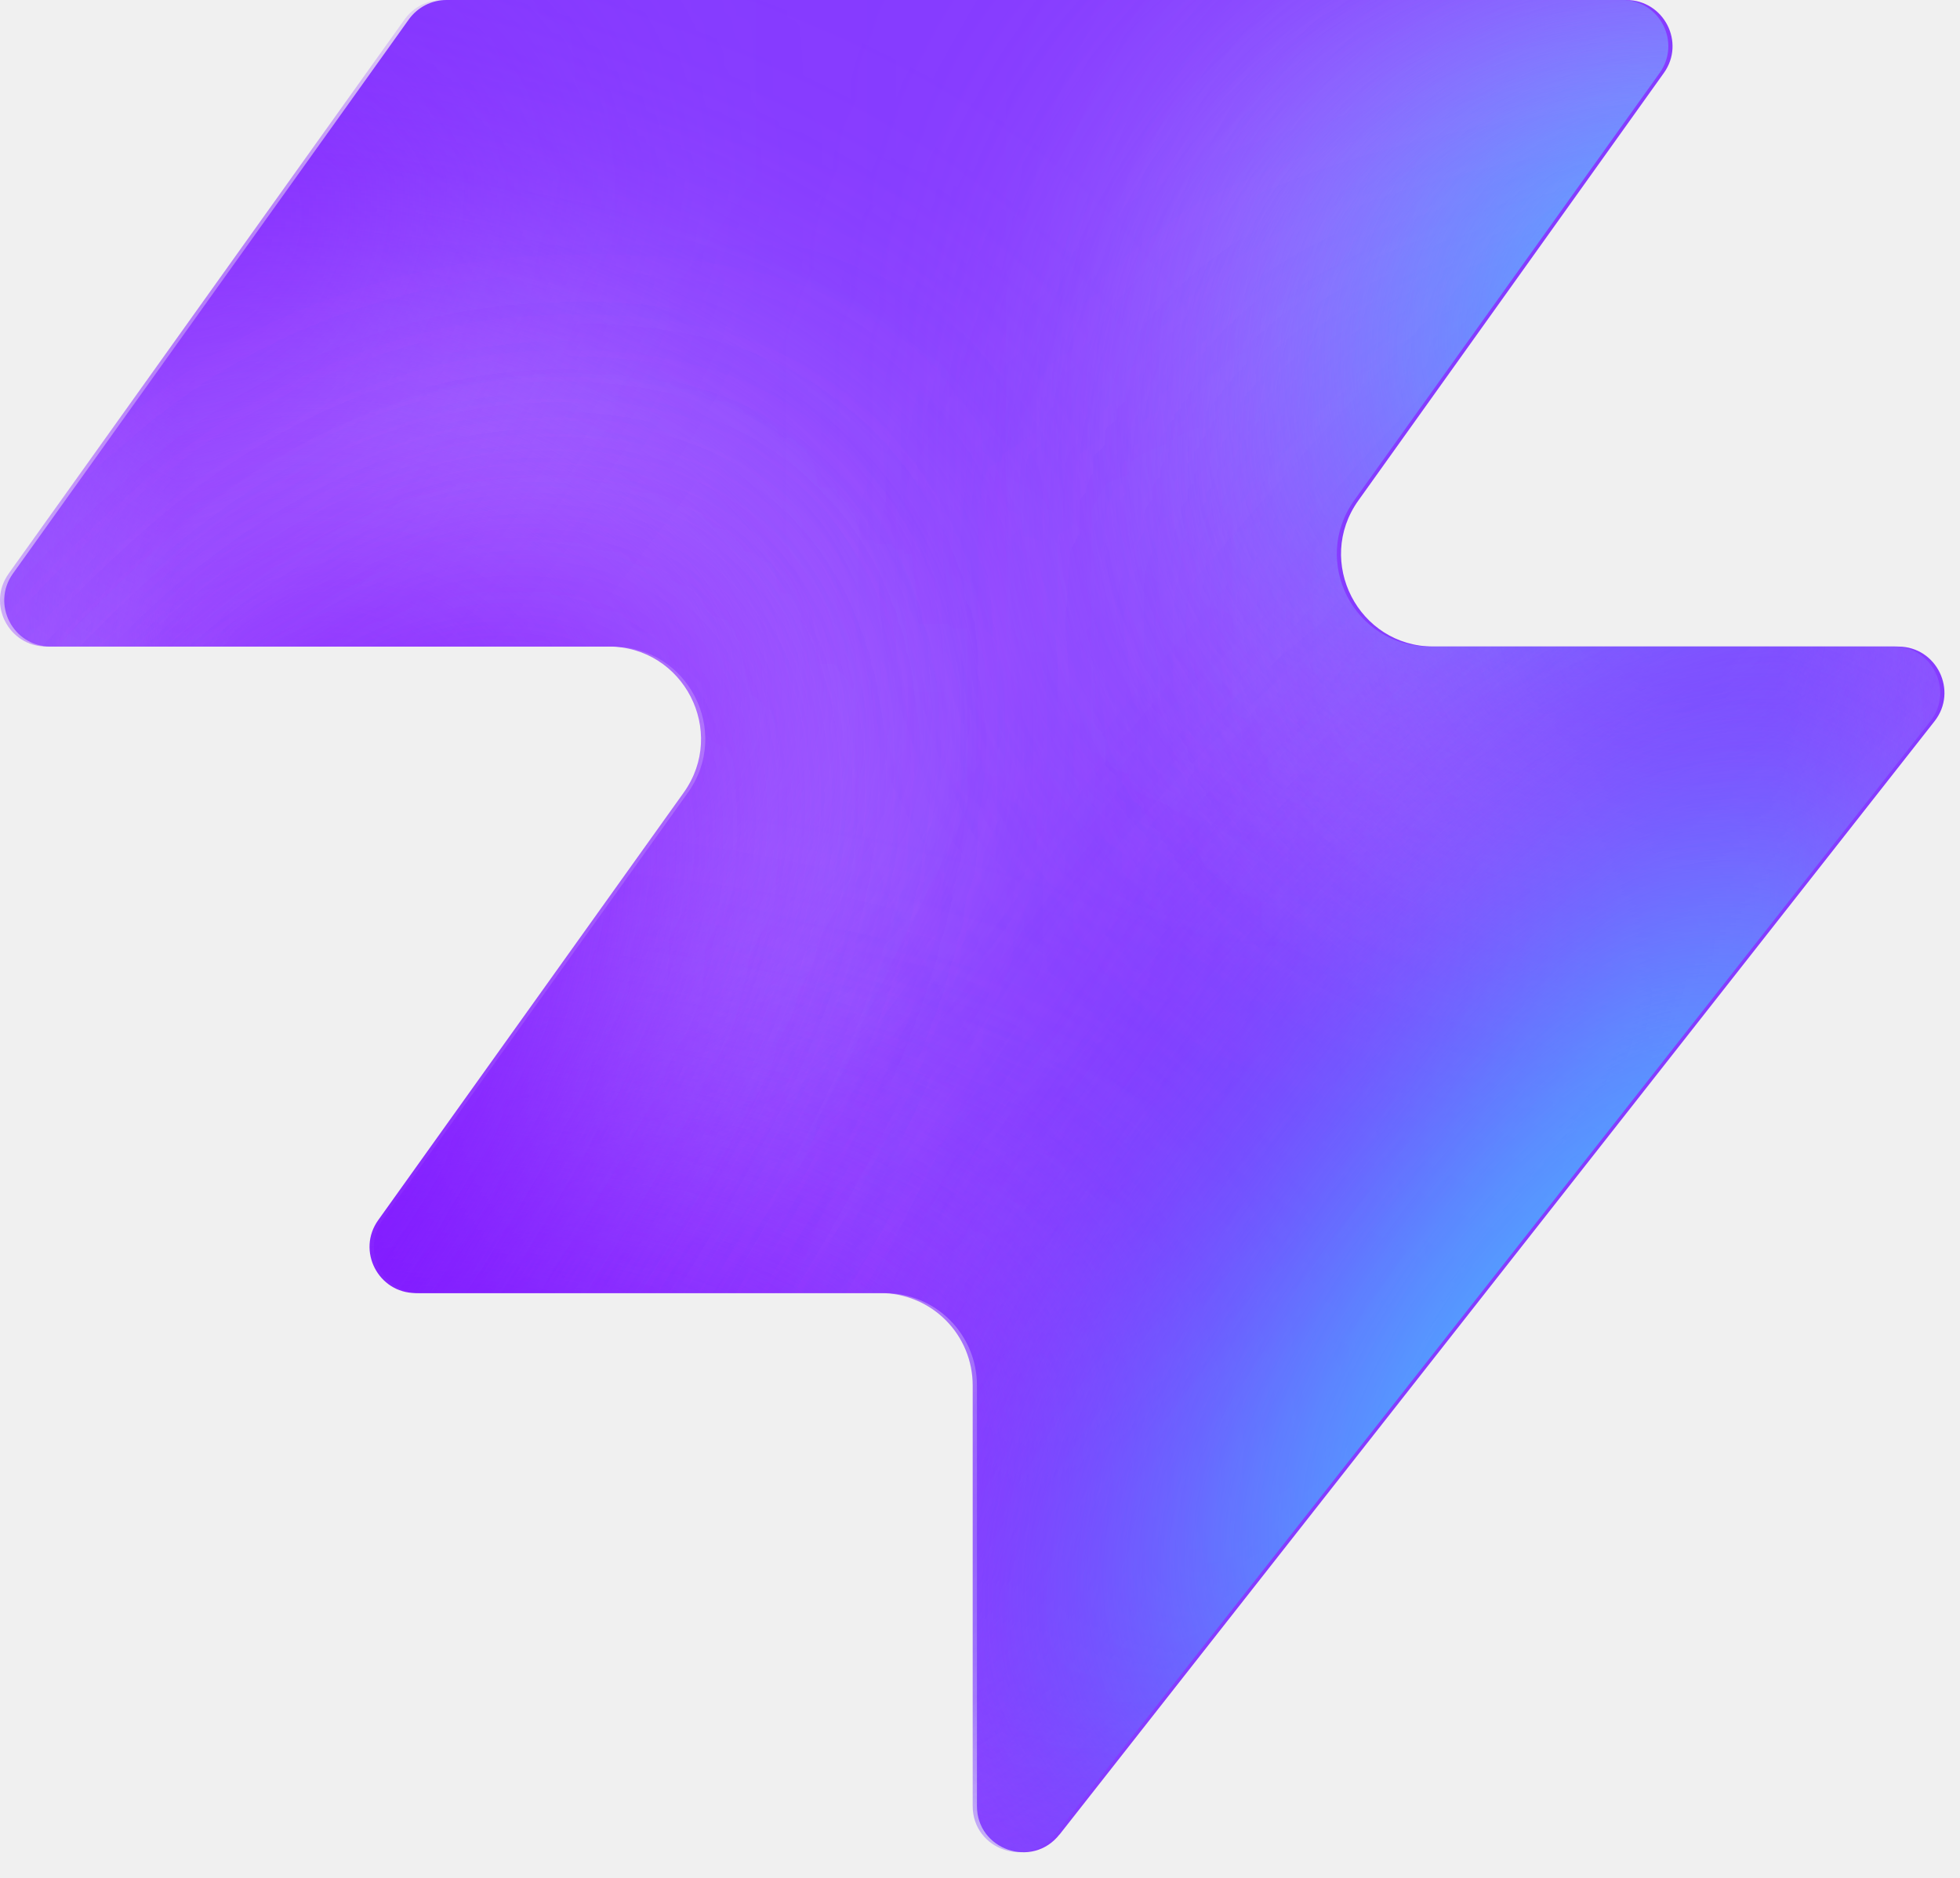
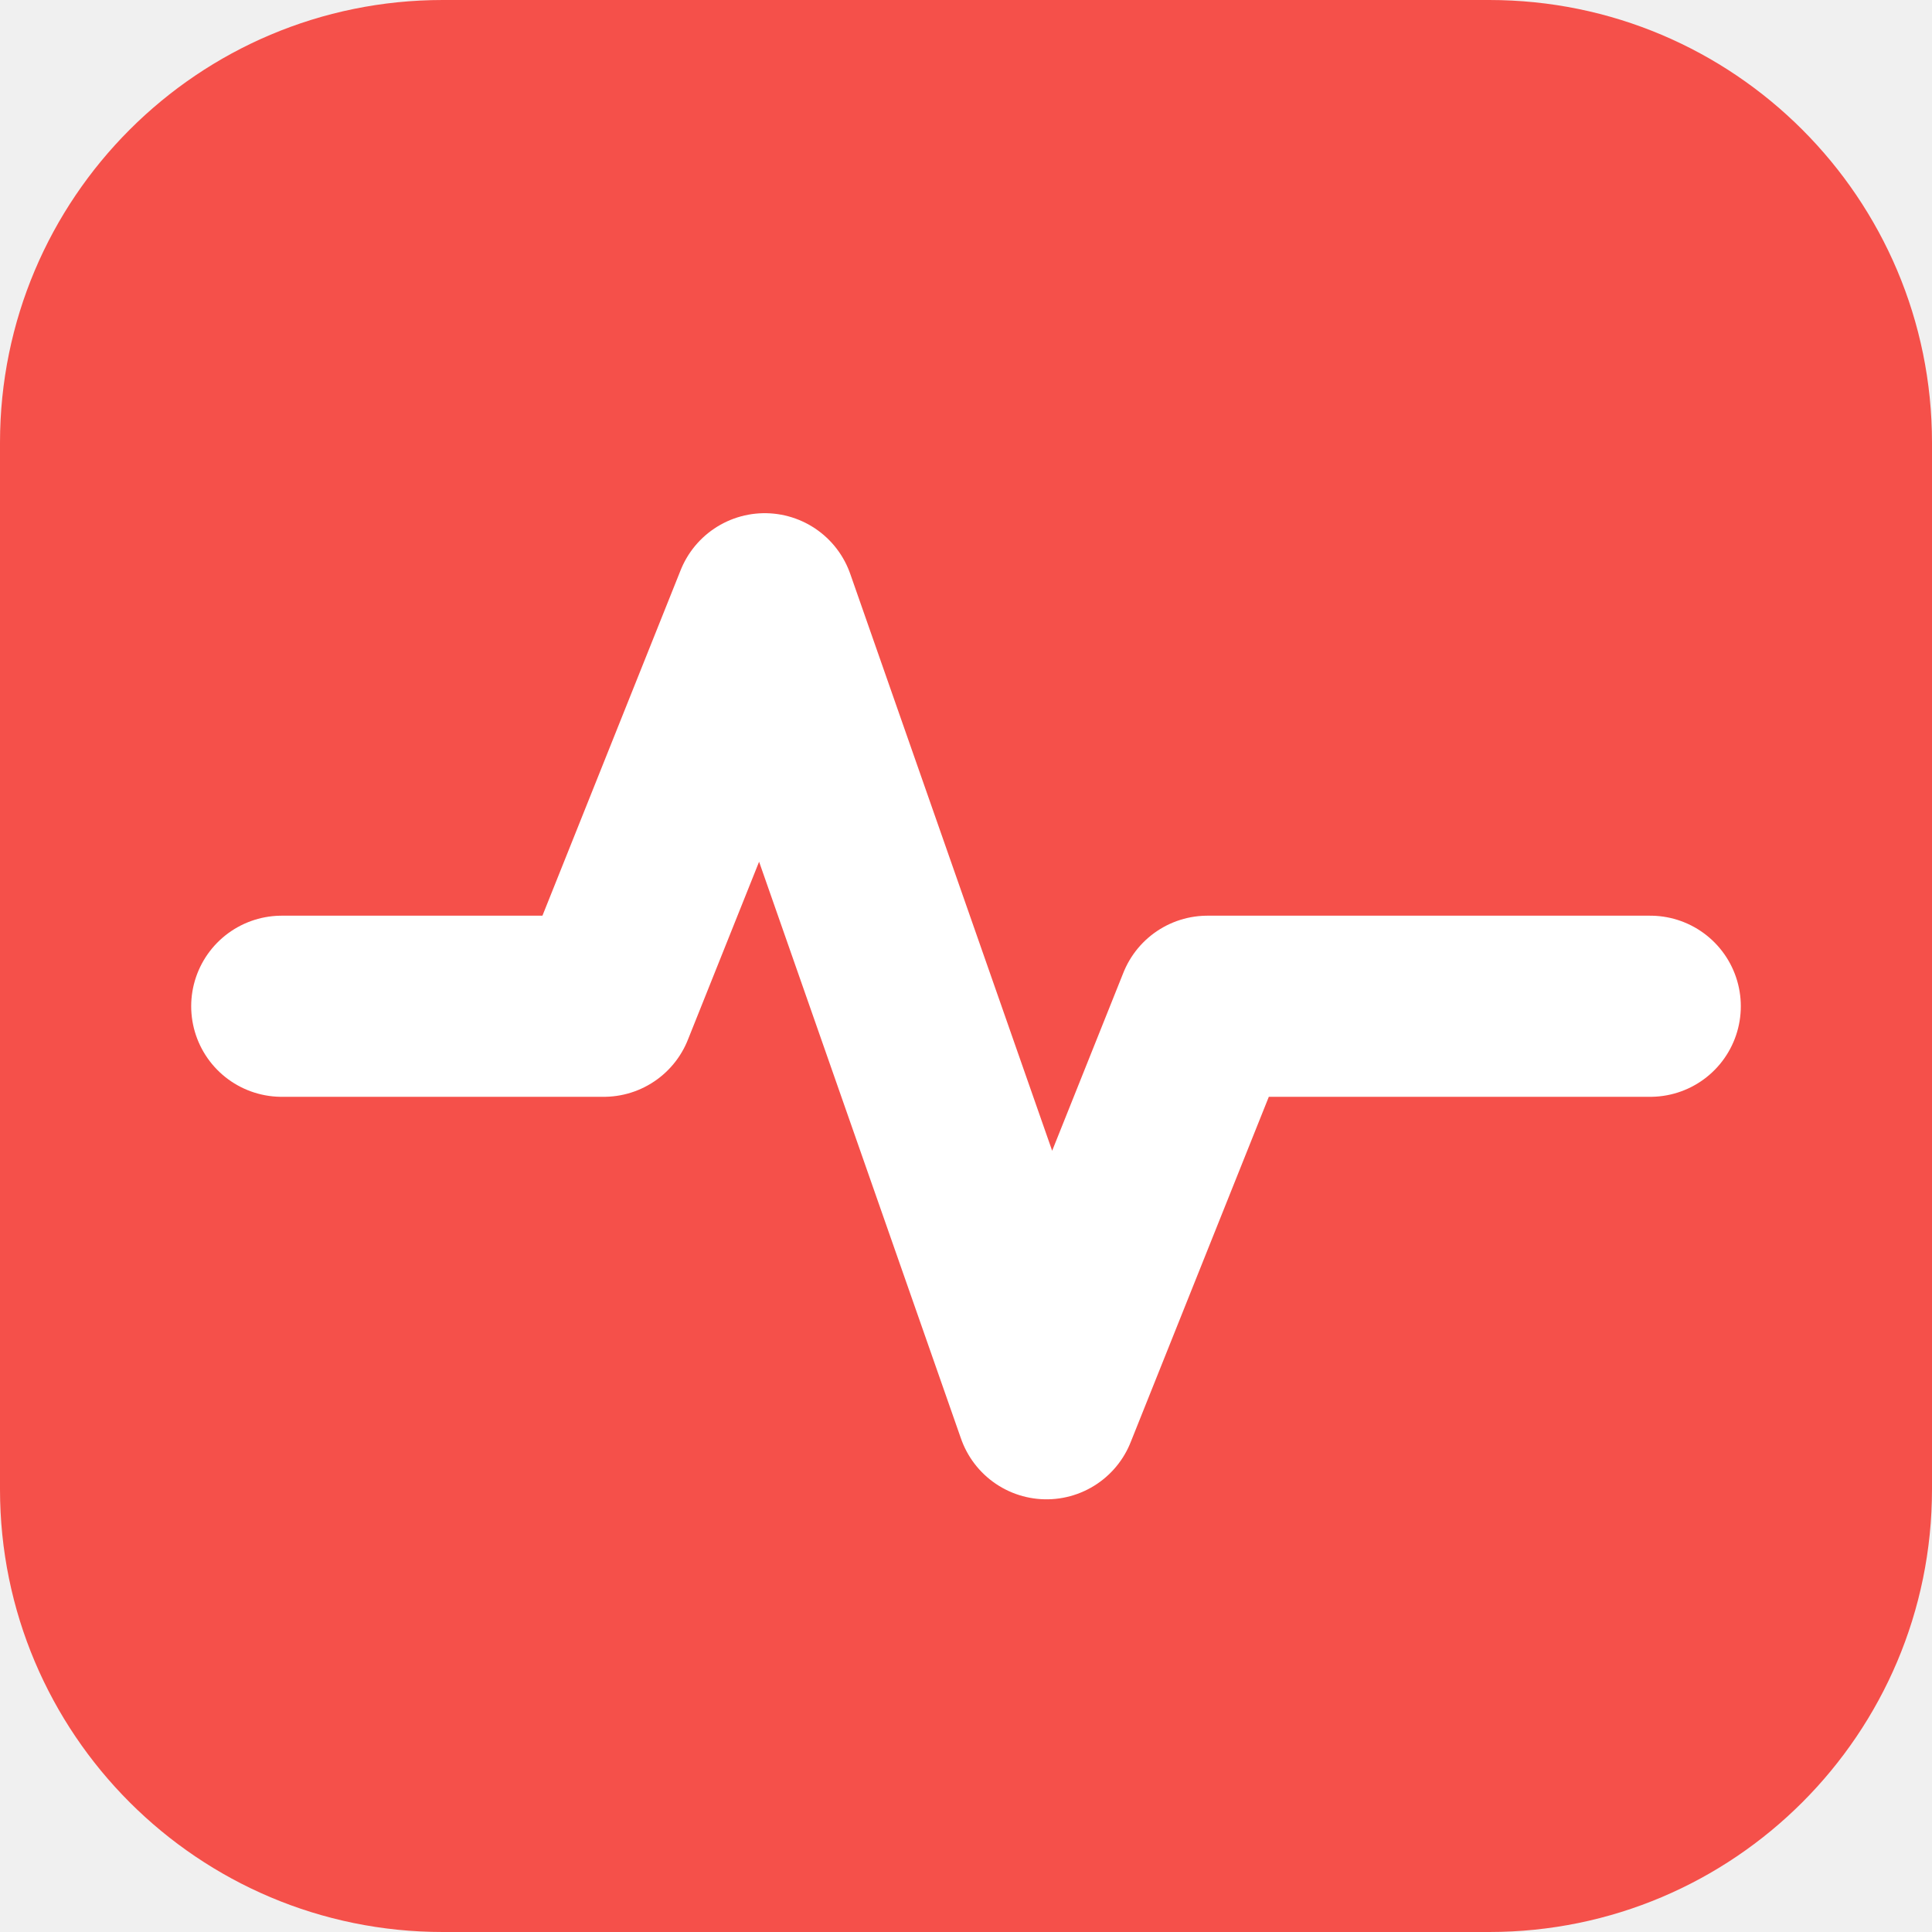
- <svg xmlns="http://www.w3.org/2000/svg" width="48" height="46" fill="none" viewBox="0 0 48 46">
-   <path fill="#863bff" d="M25.946 44.938c-.664.845-2.021.375-2.021-.698V33.937a2.26 2.26 0 0 0-2.262-2.262H10.287c-.92 0-1.456-1.04-.92-1.788l7.48-10.471c1.07-1.497 0-3.578-1.842-3.578H1.237c-.92 0-1.456-1.04-.92-1.788L10.013.474c.214-.297.556-.474.92-.474h28.894c.92 0 1.456 1.04.92 1.788l-7.48 10.471c-1.07 1.498 0 3.579 1.842 3.579h11.377c.943 0 1.473 1.088.89 1.83L25.947 44.94z" style="fill:#863bff;fill:color(display-p3 .525 .23 1);fill-opacity:1" />
-   <mask id="a" width="48" height="46" x="0" y="0" maskUnits="userSpaceOnUse" style="mask-type:alpha">
-     <path fill="#000" d="M25.842 44.938c-.664.844-2.021.375-2.021-.698V33.937a2.26 2.26 0 0 0-2.262-2.262H10.183c-.92 0-1.456-1.04-.92-1.788l7.48-10.471c1.07-1.498 0-3.579-1.842-3.579H1.133c-.92 0-1.456-1.04-.92-1.787L9.91.473c.214-.297.556-.474.92-.474h28.894c.92 0 1.456 1.04.92 1.788l-7.48 10.471c-1.07 1.498 0 3.578 1.842 3.578h11.377c.943 0 1.473 1.088.89 1.832L25.843 44.94z" style="fill:#000;fill-opacity:1" />
-   </mask>
-   <g mask="url(#a)">
-     <g filter="url(#b)">
-       <ellipse cx="5.508" cy="14.704" fill="#ede6ff" rx="5.508" ry="14.704" style="fill:#ede6ff;fill:color(display-p3 .927 .903 1);fill-opacity:1" transform="matrix(.00324 1 1 -.00324 -4.47 31.516)" />
-     </g>
-     <g filter="url(#c)">
-       <ellipse cx="10.399" cy="29.851" fill="#ede6ff" rx="10.399" ry="29.851" style="fill:#ede6ff;fill:color(display-p3 .927 .903 1);fill-opacity:1" transform="matrix(.00324 1 1 -.00324 -39.328 7.883)" />
-     </g>
-     <g filter="url(#d)">
-       <ellipse cx="5.508" cy="30.487" fill="#7e14ff" rx="5.508" ry="30.487" style="fill:#7e14ff;fill:color(display-p3 .492 .077 1);fill-opacity:1" transform="rotate(89.814 -25.913 -14.639)scale(1 -1)" />
-     </g>
-     <g filter="url(#e)">
-       <ellipse cx="5.508" cy="30.599" fill="#7e14ff" rx="5.508" ry="30.599" style="fill:#7e14ff;fill:color(display-p3 .492 .077 1);fill-opacity:1" transform="rotate(89.814 -32.644 -3.334)scale(1 -1)" />
-     </g>
-     <g filter="url(#f)">
-       <ellipse cx="5.508" cy="30.599" fill="#7e14ff" rx="5.508" ry="30.599" style="fill:#7e14ff;fill:color(display-p3 .492 .077 1);fill-opacity:1" transform="matrix(.00324 1 1 -.00324 -34.34 30.47)" />
-     </g>
-     <g filter="url(#g)">
-       <ellipse cx="14.072" cy="22.078" fill="#ede6ff" rx="14.072" ry="22.078" style="fill:#ede6ff;fill:color(display-p3 .927 .903 1);fill-opacity:1" transform="rotate(93.35 24.506 48.493)scale(-1 1)" />
-     </g>
-     <g filter="url(#h)">
-       <ellipse cx="3.47" cy="21.501" fill="#7e14ff" rx="3.47" ry="21.501" style="fill:#7e14ff;fill:color(display-p3 .492 .077 1);fill-opacity:1" transform="rotate(89.009 28.708 47.59)scale(-1 1)" />
-     </g>
-     <g filter="url(#i)">
-       <ellipse cx="3.47" cy="21.501" fill="#7e14ff" rx="3.47" ry="21.501" style="fill:#7e14ff;fill:color(display-p3 .492 .077 1);fill-opacity:1" transform="rotate(89.009 28.708 47.59)scale(-1 1)" />
-     </g>
-     <g filter="url(#j)">
-       <ellipse cx=".387" cy="8.972" fill="#7e14ff" rx="4.407" ry="29.108" style="fill:#7e14ff;fill:color(display-p3 .492 .077 1);fill-opacity:1" transform="rotate(39.51 .387 8.972)" />
-     </g>
-     <g filter="url(#k)">
-       <ellipse cx="47.523" cy="-6.092" fill="#7e14ff" rx="4.407" ry="29.108" style="fill:#7e14ff;fill:color(display-p3 .492 .077 1);fill-opacity:1" transform="rotate(37.892 47.523 -6.092)" />
-     </g>
-     <g filter="url(#l)">
-       <ellipse cx="41.412" cy="6.333" fill="#47bfff" rx="5.971" ry="9.665" style="fill:#47bfff;fill:color(display-p3 .28 .748 1);fill-opacity:1" transform="rotate(37.892 41.412 6.333)" />
-     </g>
-     <g filter="url(#m)">
-       <ellipse cx="-1.879" cy="38.332" fill="#7e14ff" rx="4.407" ry="29.108" style="fill:#7e14ff;fill:color(display-p3 .492 .077 1);fill-opacity:1" transform="rotate(37.892 -1.88 38.332)" />
-     </g>
-     <g filter="url(#n)">
-       <ellipse cx="-1.879" cy="38.332" fill="#7e14ff" rx="4.407" ry="29.108" style="fill:#7e14ff;fill:color(display-p3 .492 .077 1);fill-opacity:1" transform="rotate(37.892 -1.88 38.332)" />
-     </g>
-     <g filter="url(#o)">
-       <ellipse cx="35.651" cy="29.907" fill="#7e14ff" rx="4.407" ry="29.108" style="fill:#7e14ff;fill:color(display-p3 .492 .077 1);fill-opacity:1" transform="rotate(37.892 35.651 29.907)" />
-     </g>
-     <g filter="url(#p)">
-       <ellipse cx="38.418" cy="32.4" fill="#47bfff" rx="5.971" ry="15.297" style="fill:#47bfff;fill:color(display-p3 .28 .748 1);fill-opacity:1" transform="rotate(37.892 38.418 32.4)" />
-     </g>
-   </g>
-   <defs>
-     <filter id="b" width="60.045" height="41.654" x="-19.77" y="16.149" color-interpolation-filters="sRGB" filterUnits="userSpaceOnUse">
-       <feFlood flood-opacity="0" result="BackgroundImageFix" />
-       <feBlend in="SourceGraphic" in2="BackgroundImageFix" result="shape" />
-       <feGaussianBlur result="effect1_foregroundBlur_2002_17158" stdDeviation="7.659" />
-     </filter>
-     <filter id="c" width="90.34" height="51.437" x="-54.613" y="-7.533" color-interpolation-filters="sRGB" filterUnits="userSpaceOnUse">
-       <feFlood flood-opacity="0" result="BackgroundImageFix" />
-       <feBlend in="SourceGraphic" in2="BackgroundImageFix" result="shape" />
-       <feGaussianBlur result="effect1_foregroundBlur_2002_17158" stdDeviation="7.659" />
-     </filter>
-     <filter id="d" width="79.355" height="29.4" x="-49.64" y="2.03" color-interpolation-filters="sRGB" filterUnits="userSpaceOnUse">
-       <feFlood flood-opacity="0" result="BackgroundImageFix" />
-       <feBlend in="SourceGraphic" in2="BackgroundImageFix" result="shape" />
-       <feGaussianBlur result="effect1_foregroundBlur_2002_17158" stdDeviation="4.596" />
-     </filter>
-     <filter id="e" width="79.579" height="29.4" x="-45.045" y="20.029" color-interpolation-filters="sRGB" filterUnits="userSpaceOnUse">
-       <feFlood flood-opacity="0" result="BackgroundImageFix" />
-       <feBlend in="SourceGraphic" in2="BackgroundImageFix" result="shape" />
-       <feGaussianBlur result="effect1_foregroundBlur_2002_17158" stdDeviation="4.596" />
-     </filter>
-     <filter id="f" width="79.579" height="29.4" x="-43.513" y="21.178" color-interpolation-filters="sRGB" filterUnits="userSpaceOnUse">
-       <feFlood flood-opacity="0" result="BackgroundImageFix" />
-       <feBlend in="SourceGraphic" in2="BackgroundImageFix" result="shape" />
-       <feGaussianBlur result="effect1_foregroundBlur_2002_17158" stdDeviation="4.596" />
-     </filter>
-     <filter id="g" width="74.749" height="58.852" x="15.756" y="-17.901" color-interpolation-filters="sRGB" filterUnits="userSpaceOnUse">
-       <feFlood flood-opacity="0" result="BackgroundImageFix" />
-       <feBlend in="SourceGraphic" in2="BackgroundImageFix" result="shape" />
-       <feGaussianBlur result="effect1_foregroundBlur_2002_17158" stdDeviation="7.659" />
-     </filter>
-     <filter id="h" width="61.377" height="25.362" x="23.548" y="2.284" color-interpolation-filters="sRGB" filterUnits="userSpaceOnUse">
-       <feFlood flood-opacity="0" result="BackgroundImageFix" />
-       <feBlend in="SourceGraphic" in2="BackgroundImageFix" result="shape" />
-       <feGaussianBlur result="effect1_foregroundBlur_2002_17158" stdDeviation="4.596" />
-     </filter>
-     <filter id="i" width="61.377" height="25.362" x="23.548" y="2.284" color-interpolation-filters="sRGB" filterUnits="userSpaceOnUse">
-       <feFlood flood-opacity="0" result="BackgroundImageFix" />
-       <feBlend in="SourceGraphic" in2="BackgroundImageFix" result="shape" />
-       <feGaussianBlur result="effect1_foregroundBlur_2002_17158" stdDeviation="4.596" />
-     </filter>
-     <filter id="j" width="56.045" height="63.649" x="-27.636" y="-22.853" color-interpolation-filters="sRGB" filterUnits="userSpaceOnUse">
-       <feFlood flood-opacity="0" result="BackgroundImageFix" />
-       <feBlend in="SourceGraphic" in2="BackgroundImageFix" result="shape" />
-       <feGaussianBlur result="effect1_foregroundBlur_2002_17158" stdDeviation="4.596" />
-     </filter>
-     <filter id="k" width="54.814" height="64.646" x="20.116" y="-38.415" color-interpolation-filters="sRGB" filterUnits="userSpaceOnUse">
-       <feFlood flood-opacity="0" result="BackgroundImageFix" />
-       <feBlend in="SourceGraphic" in2="BackgroundImageFix" result="shape" />
-       <feGaussianBlur result="effect1_foregroundBlur_2002_17158" stdDeviation="4.596" />
-     </filter>
-     <filter id="l" width="33.541" height="35.313" x="24.641" y="-11.323" color-interpolation-filters="sRGB" filterUnits="userSpaceOnUse">
-       <feFlood flood-opacity="0" result="BackgroundImageFix" />
-       <feBlend in="SourceGraphic" in2="BackgroundImageFix" result="shape" />
-       <feGaussianBlur result="effect1_foregroundBlur_2002_17158" stdDeviation="4.596" />
-     </filter>
-     <filter id="m" width="54.814" height="64.646" x="-29.286" y="6.009" color-interpolation-filters="sRGB" filterUnits="userSpaceOnUse">
-       <feFlood flood-opacity="0" result="BackgroundImageFix" />
-       <feBlend in="SourceGraphic" in2="BackgroundImageFix" result="shape" />
-       <feGaussianBlur result="effect1_foregroundBlur_2002_17158" stdDeviation="4.596" />
-     </filter>
-     <filter id="n" width="54.814" height="64.646" x="-29.286" y="6.009" color-interpolation-filters="sRGB" filterUnits="userSpaceOnUse">
-       <feFlood flood-opacity="0" result="BackgroundImageFix" />
-       <feBlend in="SourceGraphic" in2="BackgroundImageFix" result="shape" />
-       <feGaussianBlur result="effect1_foregroundBlur_2002_17158" stdDeviation="4.596" />
-     </filter>
-     <filter id="o" width="54.814" height="64.646" x="8.244" y="-2.416" color-interpolation-filters="sRGB" filterUnits="userSpaceOnUse">
-       <feFlood flood-opacity="0" result="BackgroundImageFix" />
-       <feBlend in="SourceGraphic" in2="BackgroundImageFix" result="shape" />
-       <feGaussianBlur result="effect1_foregroundBlur_2002_17158" stdDeviation="4.596" />
-     </filter>
-     <filter id="p" width="39.409" height="43.623" x="18.713" y="10.588" color-interpolation-filters="sRGB" filterUnits="userSpaceOnUse">
-       <feFlood flood-opacity="0" result="BackgroundImageFix" />
-       <feBlend in="SourceGraphic" in2="BackgroundImageFix" result="shape" />
-       <feGaussianBlur result="effect1_foregroundBlur_2002_17158" stdDeviation="4.596" />
-     </filter>
-   </defs>
+ <svg xmlns="http://www.w3.org/2000/svg" width="48" height="48" fill="none" viewBox="0 0 48 48">
+   <rect width="48" height="48" rx="11" fill="#f5504a" />
+   <path stroke="#fff" stroke-linecap="round" stroke-linejoin="round" stroke-width="4.5" d="M7 25h8l4-10 7 20 4-10h11" />
</svg>
